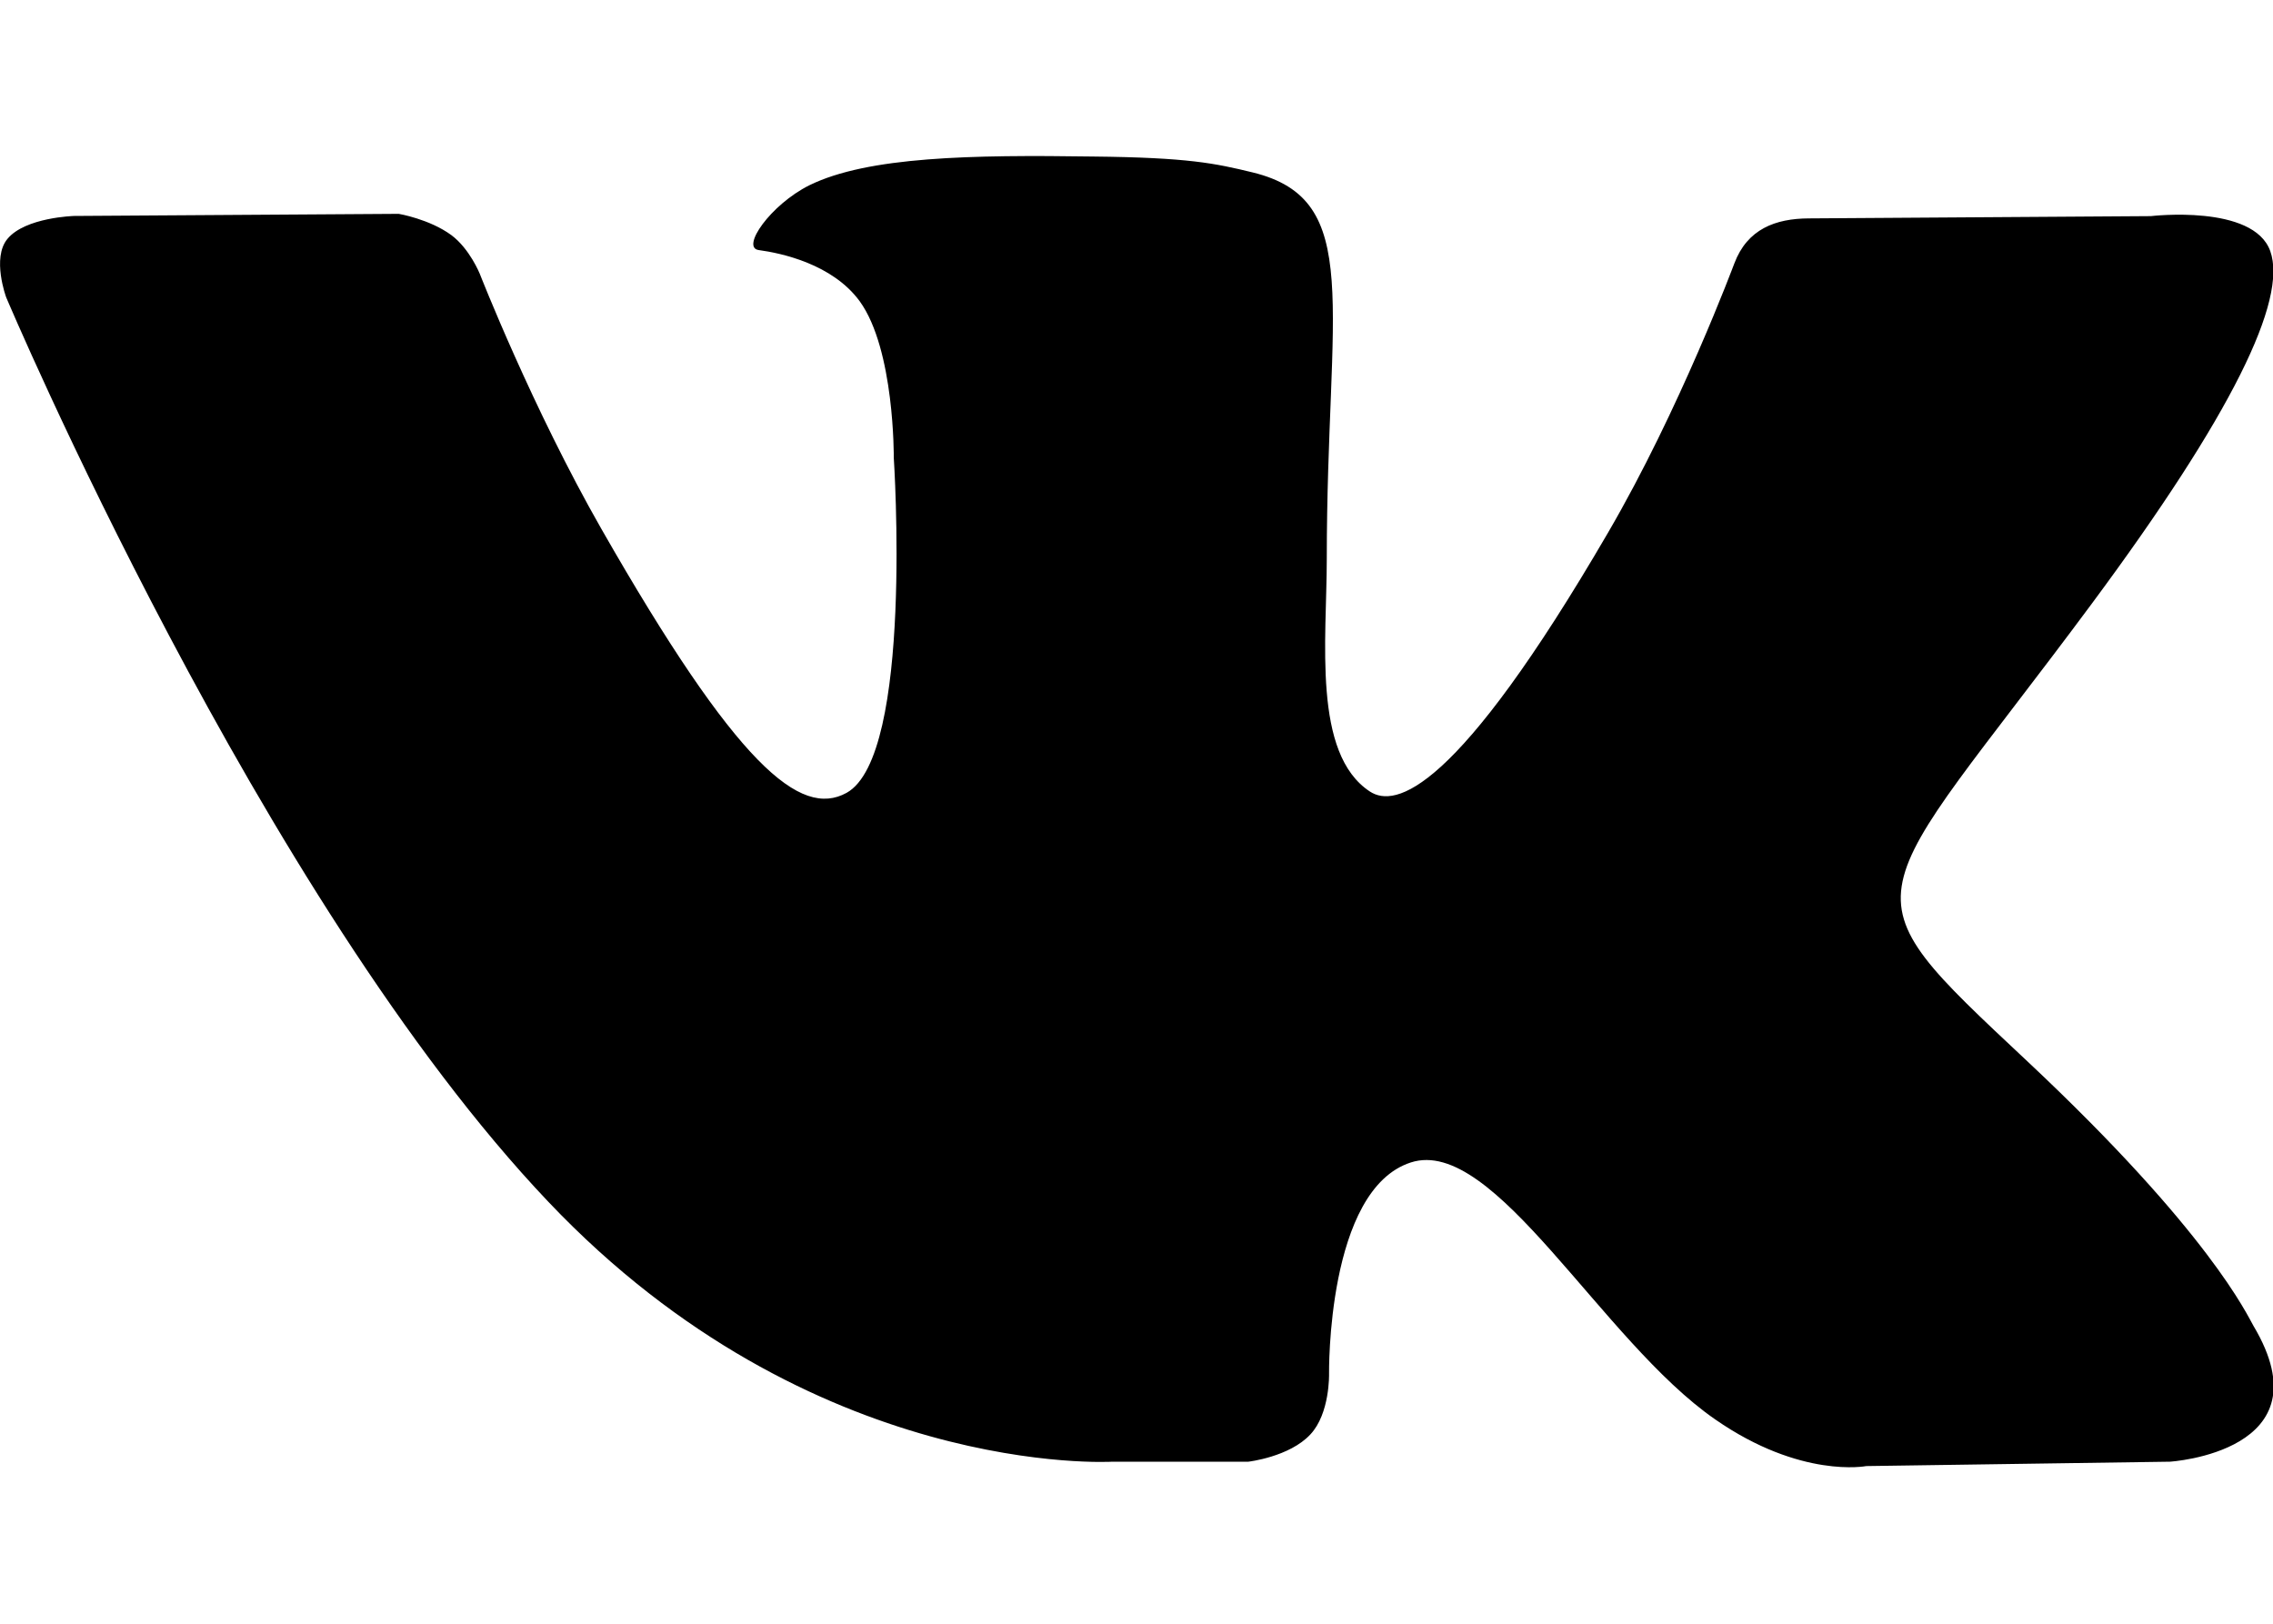
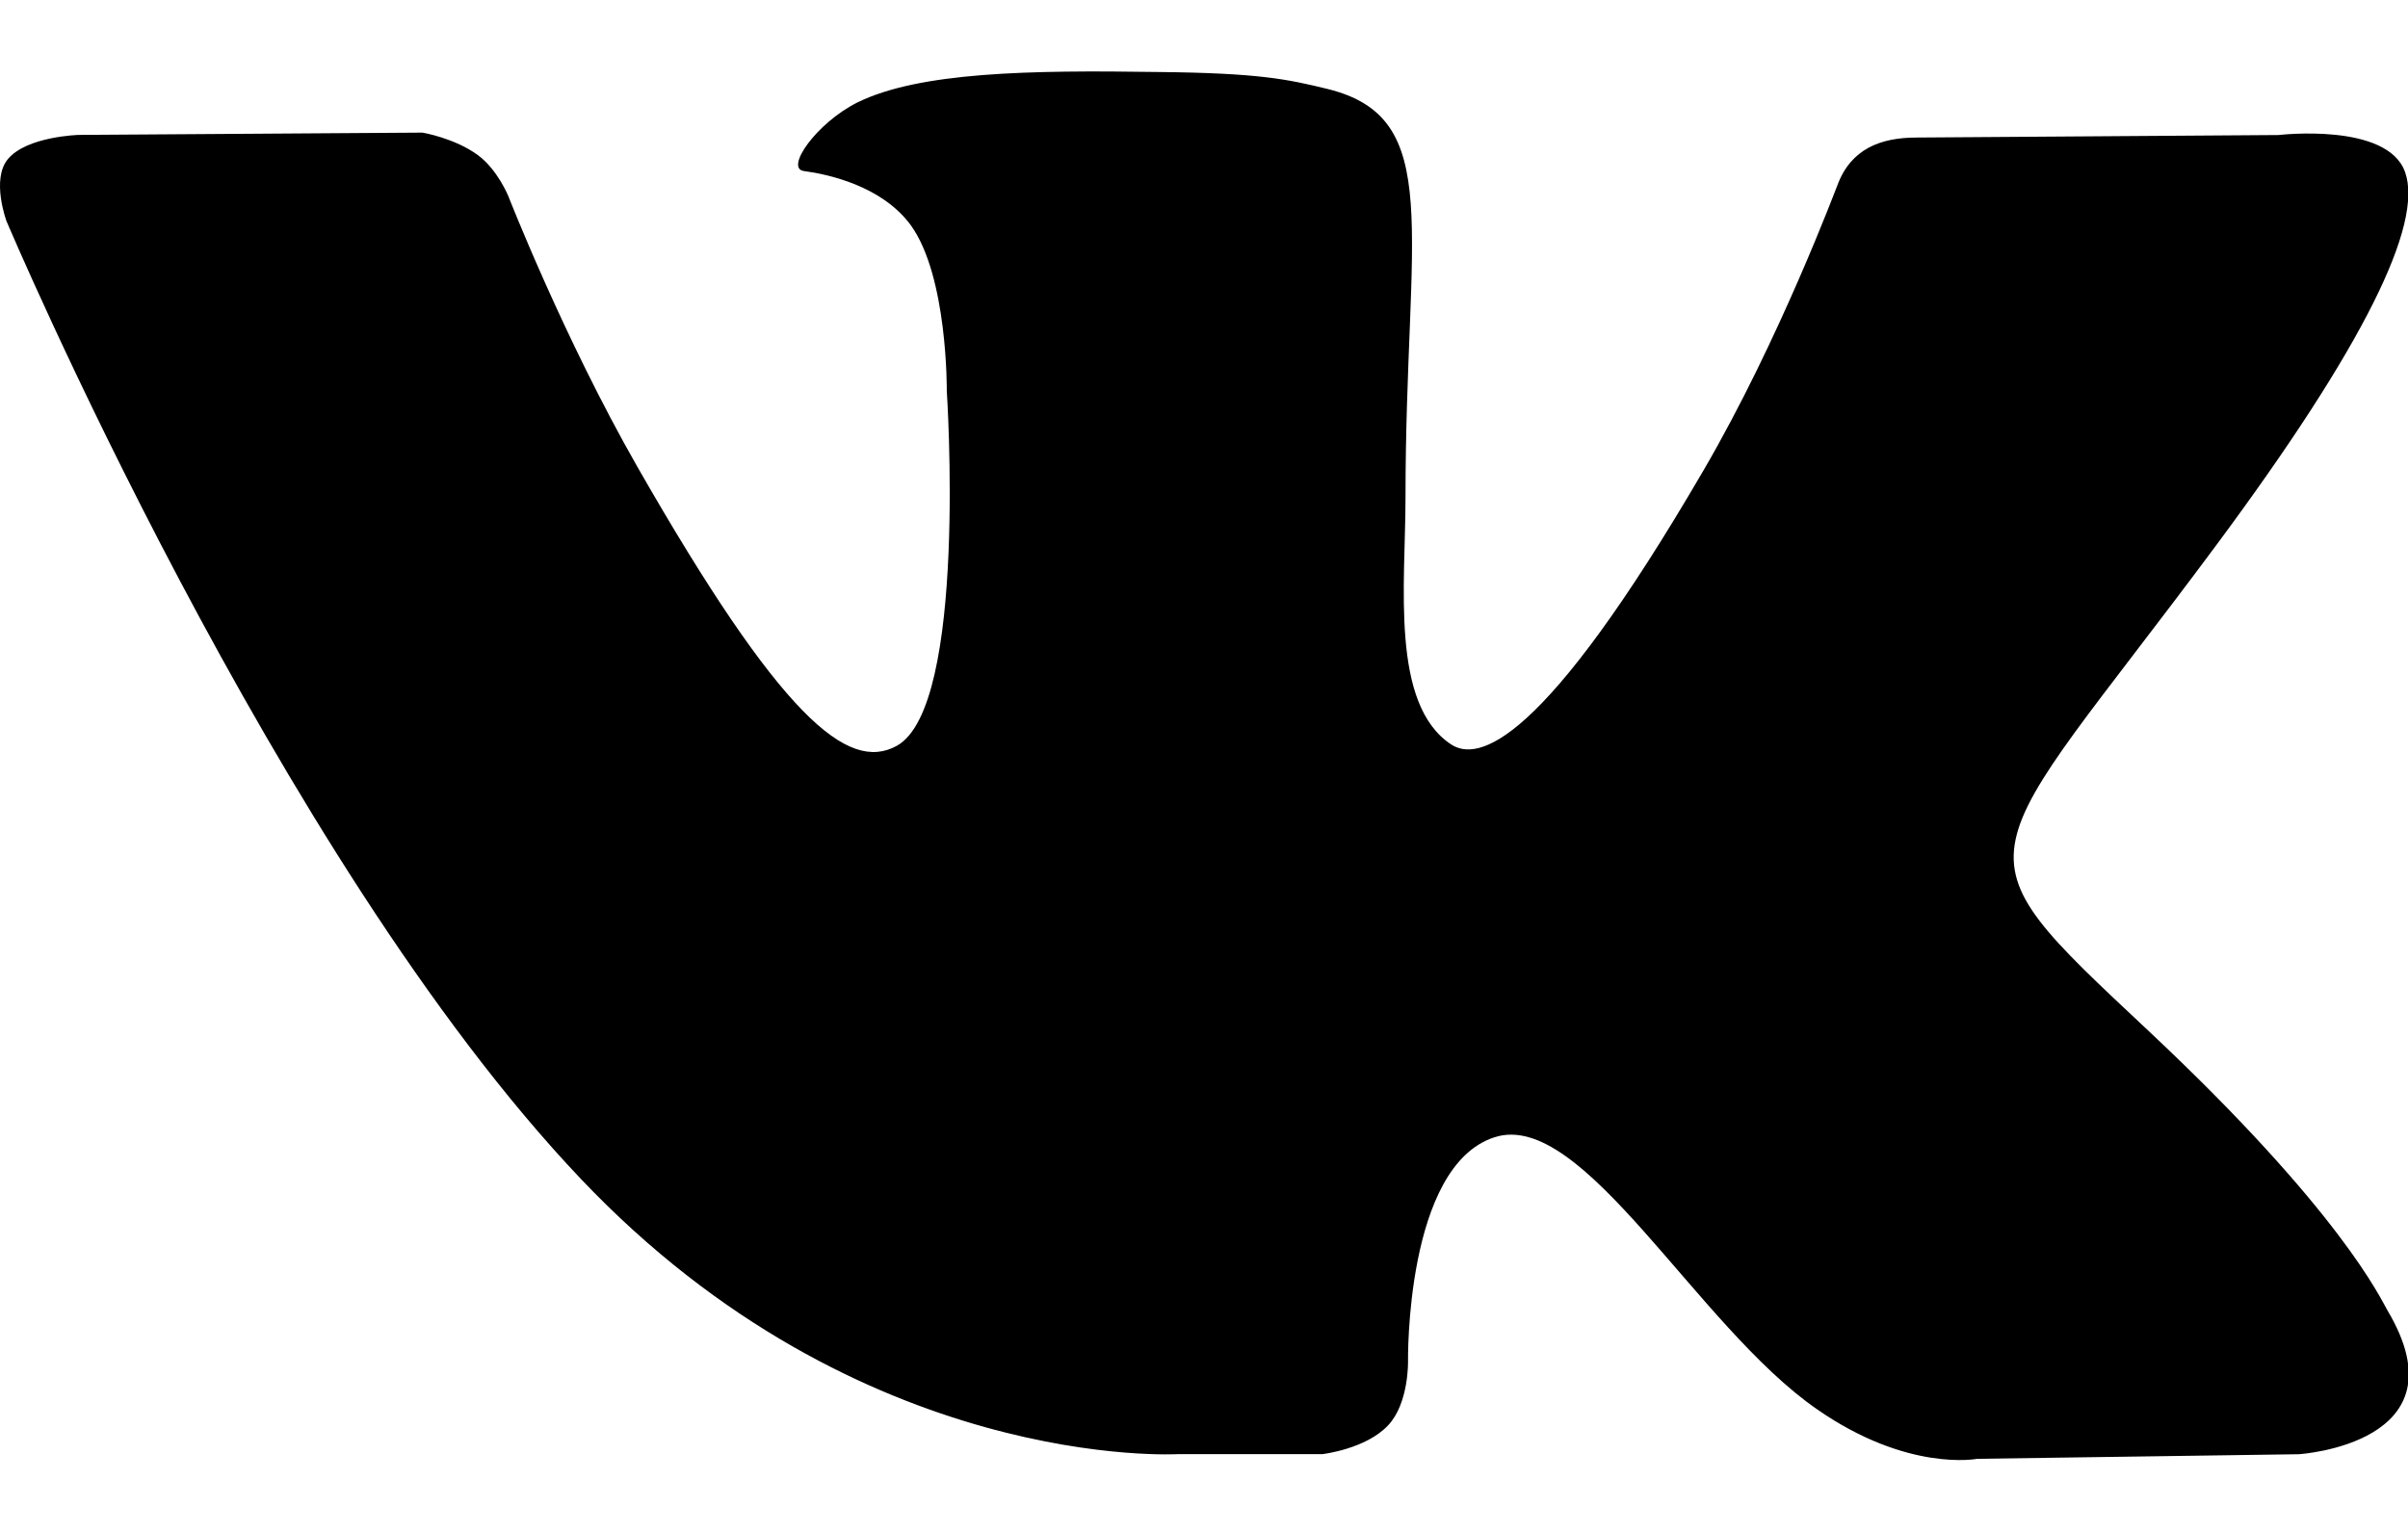
- <svg xmlns="http://www.w3.org/2000/svg" viewBox="0 0 14 10">
-   <path d="M8.69 7.159C9.204 6.993 9.864 8.258 10.565 8.742C11.092 9.108 11.495 9.029 11.495 9.029L13.365 9.002C13.365 9.002 14.342 8.942 13.88 8.166C13.842 8.101 13.61 7.59 12.489 6.538C11.316 5.438 11.475 5.617 12.886 3.715C13.746 2.555 14.091 1.847 13.983 1.546C13.879 1.256 13.248 1.331 13.248 1.331L11.141 1.345C10.936 1.346 10.762 1.41 10.682 1.623C10.681 1.625 10.348 2.52 9.904 3.281C8.967 4.89 8.593 4.976 8.438 4.875C8.082 4.642 8.172 3.94 8.172 3.441C8.172 1.881 8.404 1.23 7.716 1.062C7.486 1.006 7.318 0.97 6.732 0.964C5.982 0.953 5.346 0.964 4.985 1.141C4.745 1.261 4.562 1.525 4.673 1.54C4.813 1.559 5.127 1.626 5.295 1.855C5.511 2.153 5.505 2.819 5.505 2.819C5.505 2.819 5.628 4.655 5.214 4.883C4.93 5.039 4.541 4.721 3.705 3.259C3.278 2.512 2.955 1.686 2.955 1.686C2.955 1.686 2.893 1.532 2.78 1.448C2.645 1.349 2.456 1.317 2.456 1.317L0.457 1.33C0.457 1.33 0.156 1.338 0.046 1.471C-0.052 1.588 0.038 1.831 0.038 1.831C0.038 1.831 1.604 5.536 3.378 7.402C5.004 9.115 6.852 9.002 6.852 9.002H7.689C7.689 9.002 7.942 8.973 8.071 8.834C8.192 8.705 8.186 8.462 8.186 8.462C8.186 8.462 8.17 7.326 8.69 7.159V7.159Z" />
+ <svg xmlns="http://www.w3.org/2000/svg" viewBox="0 0 22 14">
+   <path d="M13.655 10.393C14.464 10.132 15.5 12.119 16.602 12.88C17.43 13.456 18.064 13.332 18.064 13.332L21.002 13.29C21.002 13.29 22.538 13.195 21.812 11.975C21.752 11.873 21.387 11.07 19.625 9.417C17.783 7.689 18.032 7.969 20.25 4.98C21.602 3.158 22.142 2.046 21.973 1.572C21.811 1.116 20.818 1.234 20.818 1.234L17.507 1.257C17.184 1.258 16.911 1.358 16.787 1.693C16.784 1.696 16.261 3.103 15.564 4.298C14.091 6.827 13.503 6.962 13.259 6.804C12.7 6.437 12.841 5.334 12.841 4.55C12.841 2.098 13.207 1.076 12.125 0.812C11.764 0.724 11.5 0.667 10.579 0.658C9.401 0.64 8.401 0.658 7.834 0.936C7.457 1.125 7.169 1.539 7.344 1.563C7.564 1.592 8.057 1.698 8.321 2.058C8.66 2.526 8.65 3.572 8.65 3.572C8.65 3.572 8.844 6.458 8.193 6.816C7.747 7.062 7.136 6.561 5.822 4.264C5.151 3.09 4.644 1.792 4.644 1.792C4.644 1.792 4.546 1.551 4.368 1.419C4.156 1.262 3.86 1.212 3.86 1.212L0.718 1.233C0.718 1.233 0.245 1.246 0.072 1.454C-0.082 1.639 0.059 2.02 0.059 2.02C0.059 2.02 2.521 7.842 5.308 10.775C7.863 13.467 10.767 13.289 10.767 13.289H12.083C12.083 13.289 12.48 13.243 12.683 13.025C12.873 12.822 12.864 12.44 12.864 12.44C12.864 12.44 12.838 10.655 13.655 10.393V10.393Z" />
</svg>
